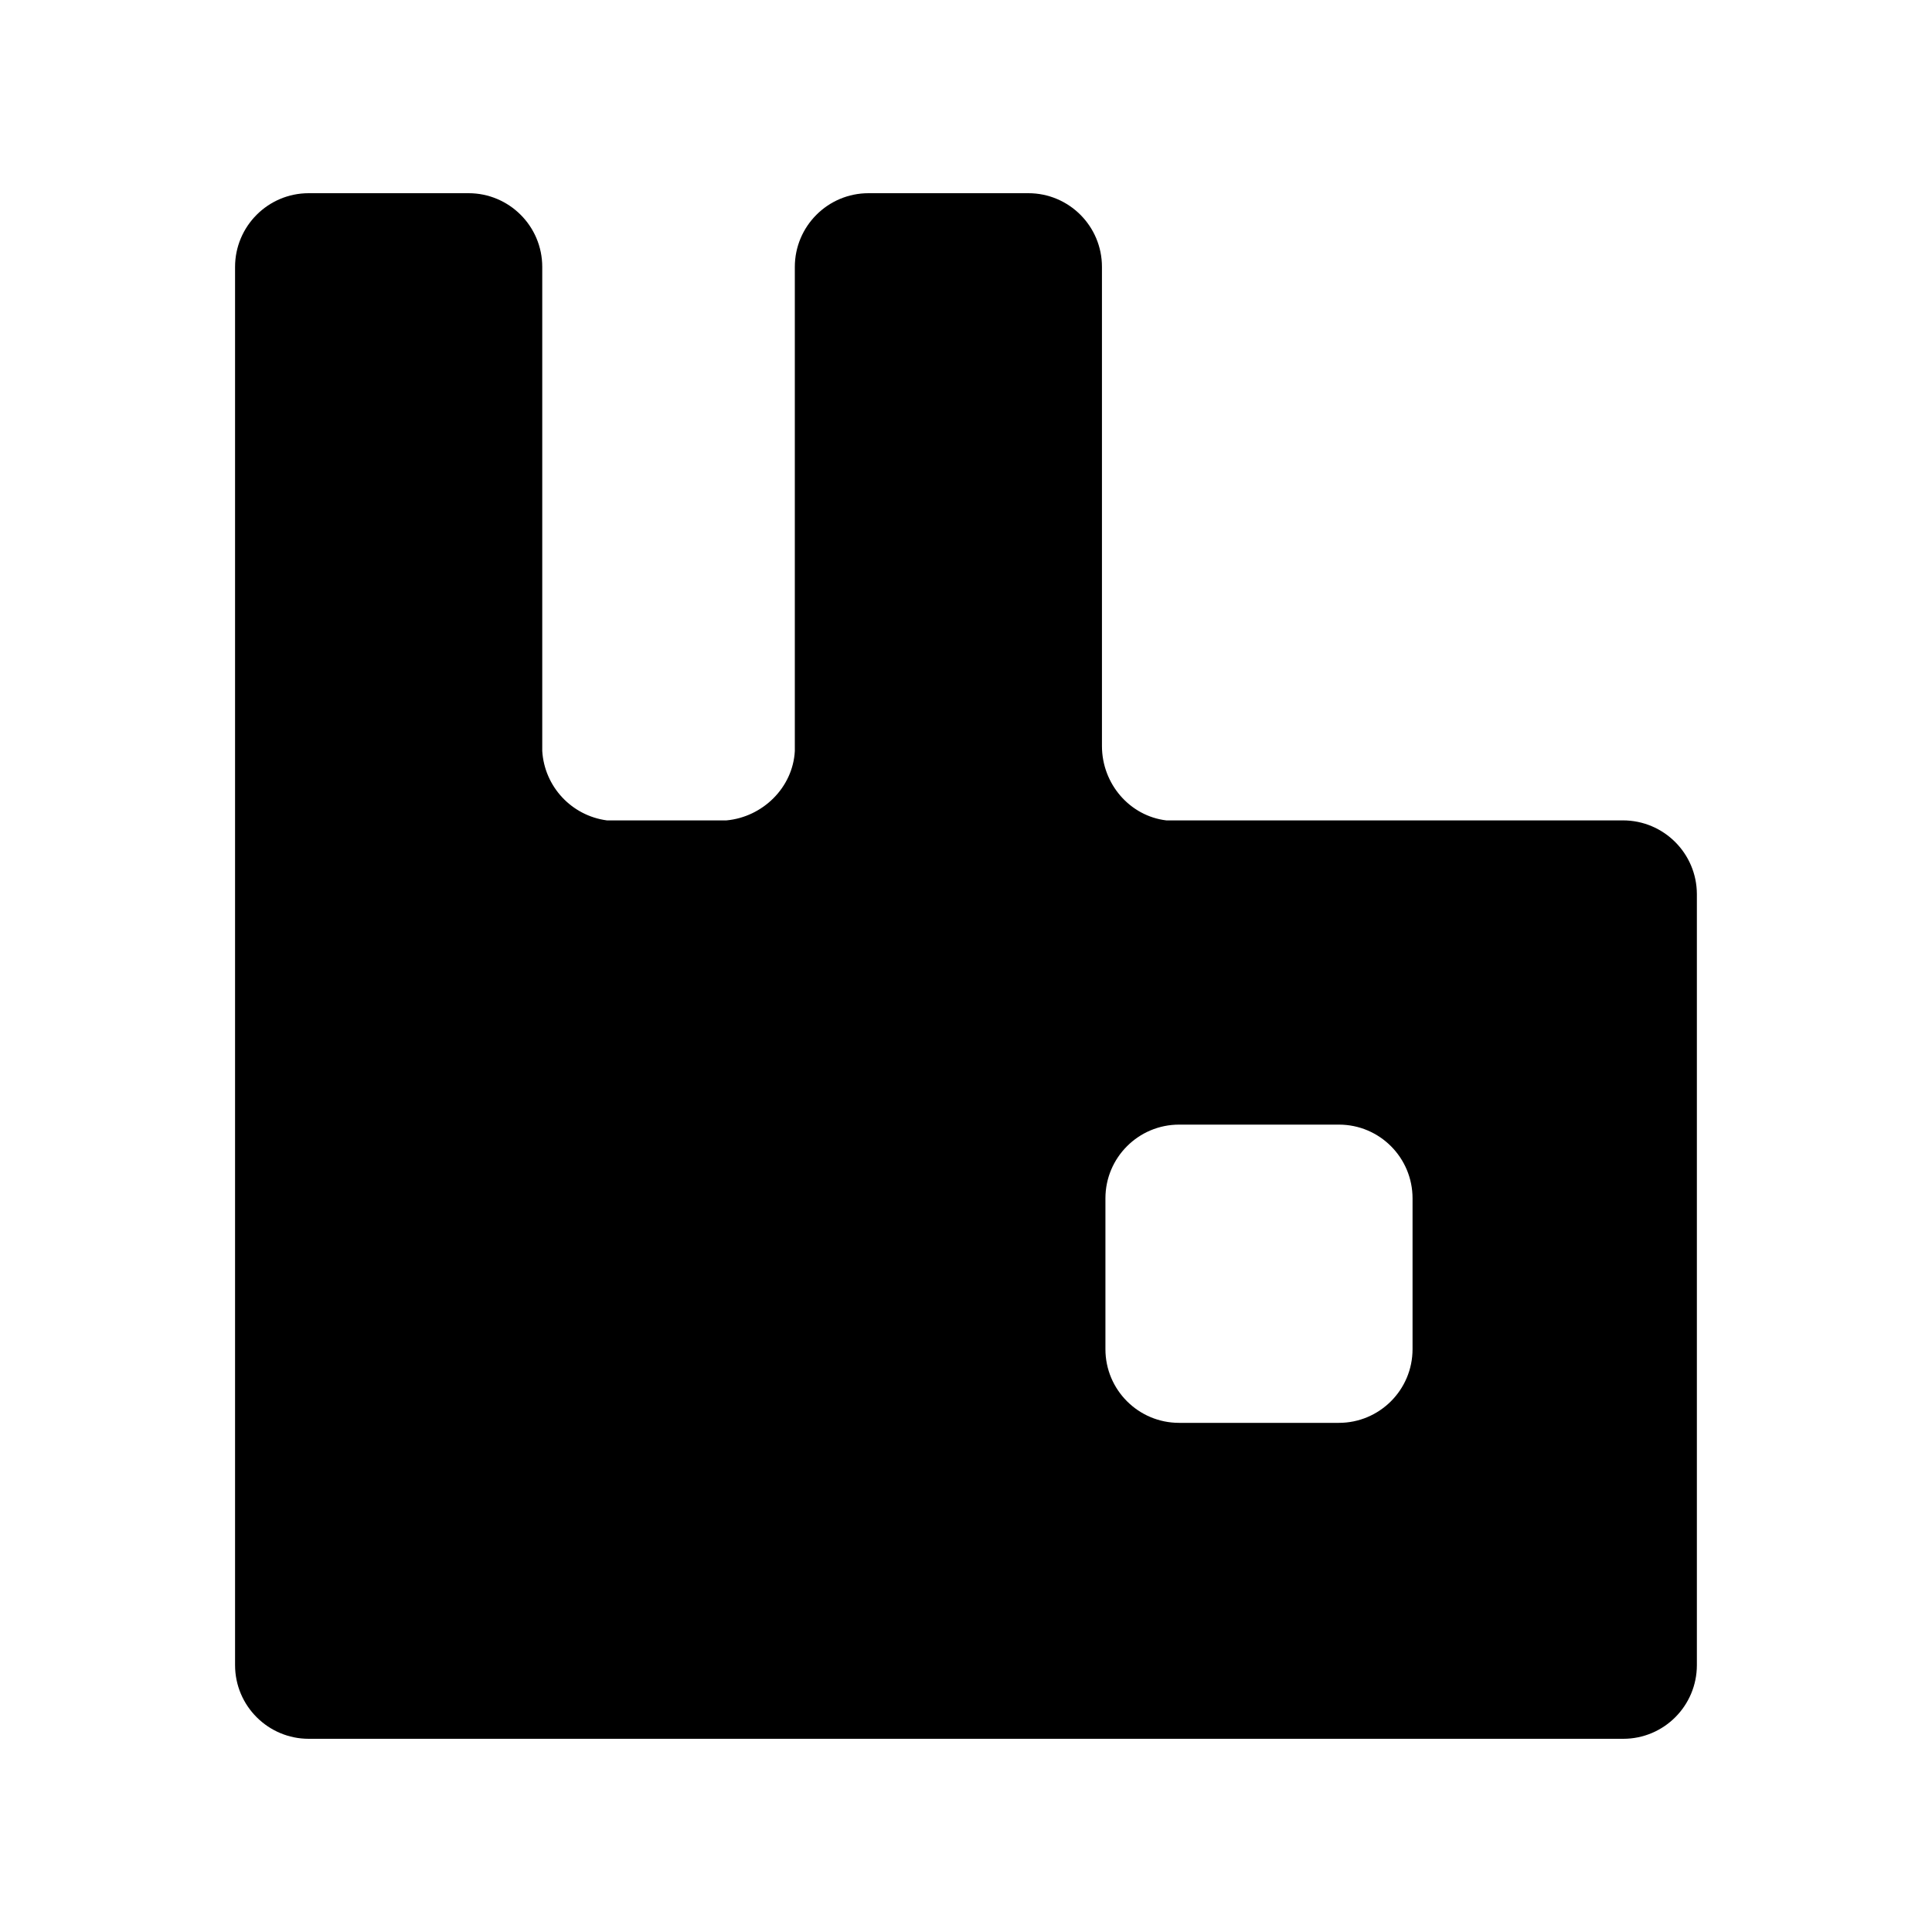
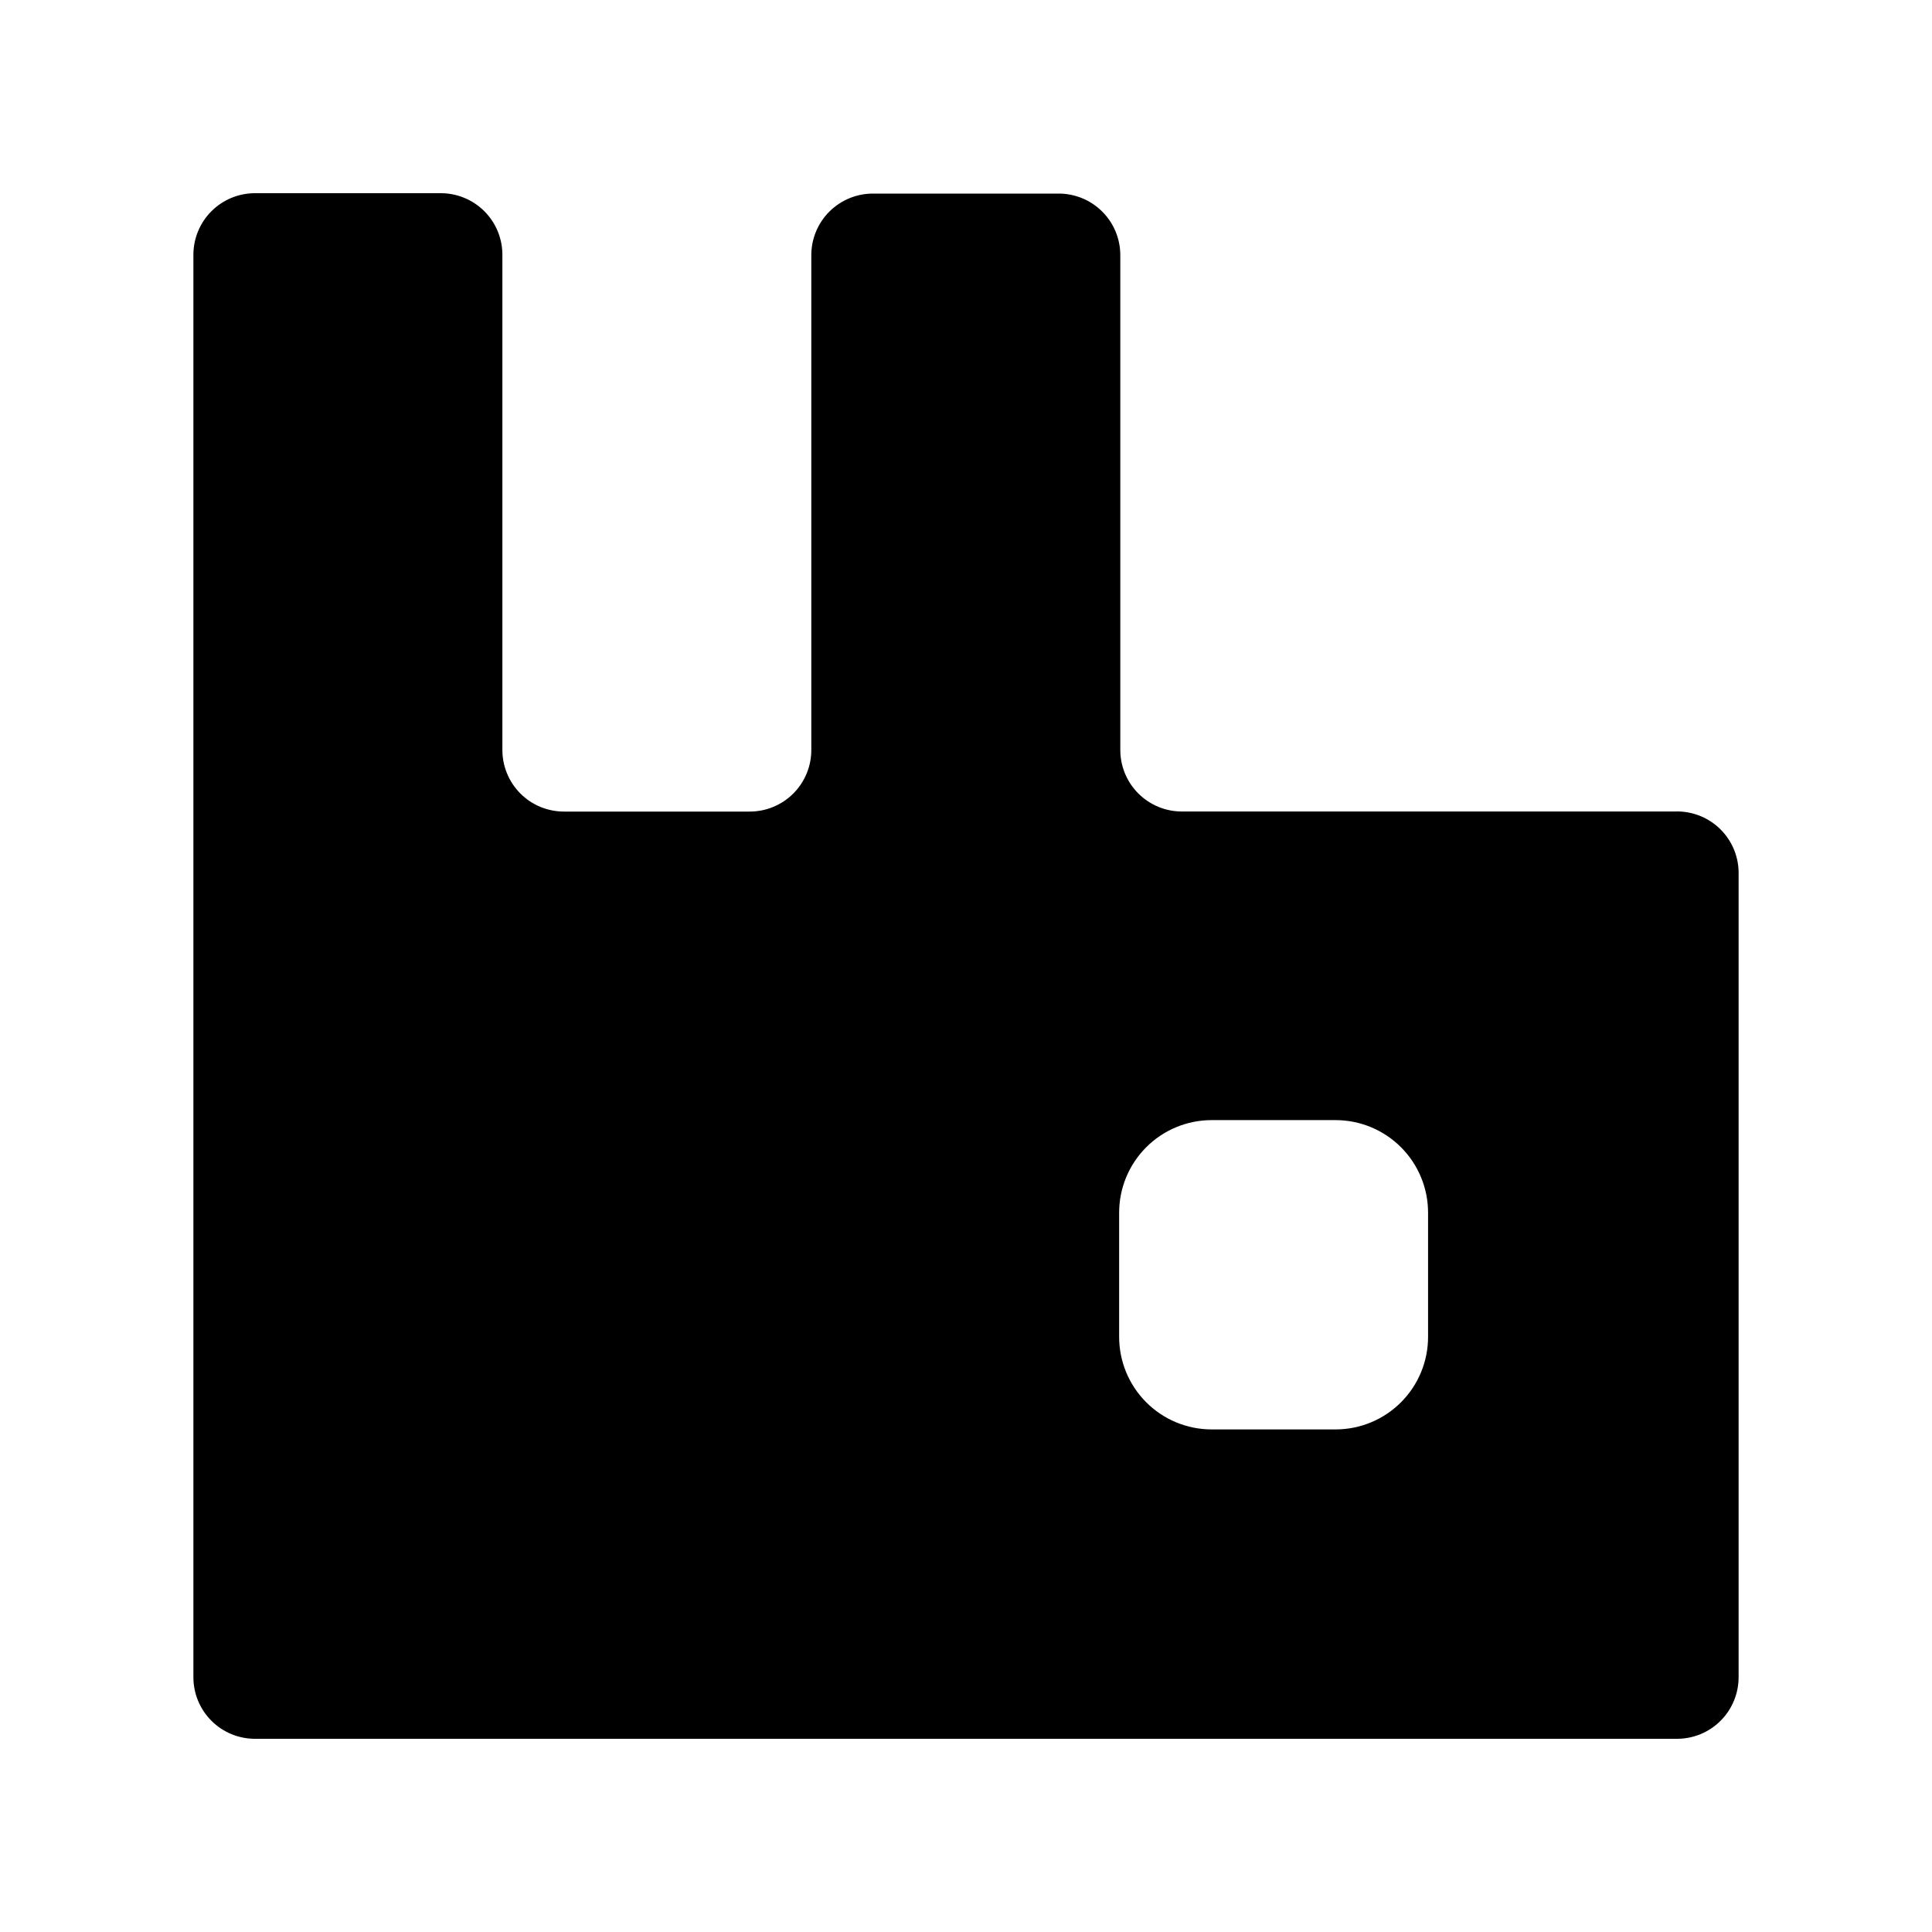
<svg xmlns="http://www.w3.org/2000/svg" width="100%" height="100%" viewBox="-3 -3 30 30">
-   <path d="M22.2 9.739h-7.09c-.567-.068-.999-.567-.999-1.155v-7.44A1.143 1.143 0 0012.968 0h-2.481c-.635 0-1.145.515-1.145 1.145v7.518c-.031.567-.499 1.024-1.061 1.076H6.424A1.159 1.159 0 015.42 8.662V1.145C5.42.51 4.905 0 4.276 0H1.794C1.16 0 .65.515.65 1.145v21.71C.65 23.49 1.165 24 1.794 24h20.411c.635 0 1.144-.515 1.144-1.145V10.884A1.148 1.148 0 0022.2 9.739zm-3.266 8.21c0 .635-.515 1.145-1.144 1.145h-2.481a1.144 1.144 0 01-1.144-1.145v-2.341c0-.635.515-1.145 1.144-1.145h2.481c.635 0 1.144.515 1.144 1.145v2.341z" />
+   <path d="M23.035 9.601h-7.677a.956.956 0 01-.962-.962V.962a.956.956 0 00-.962-.956H10.56a.956.956 0 00-.962.956V8.64a.956.956 0 01-.962.962H5.762a.956.956 0 01-.961-.962V.962A.956.956 0 003.839 0H.959a.956.956 0 00-.956.962v22.076A.956.956 0 00.965 24h22.07a.956.956 0 00.962-.962V10.58a.956.956 0 00-.962-.98zm-3.86 8.152a1.437 1.437 0 01-1.437 1.443h-1.924a1.437 1.437 0 01-1.436-1.443v-1.917a1.437 1.437 0 011.436-1.443h1.924a1.437 1.437 0 011.437 1.443z" />
</svg>
